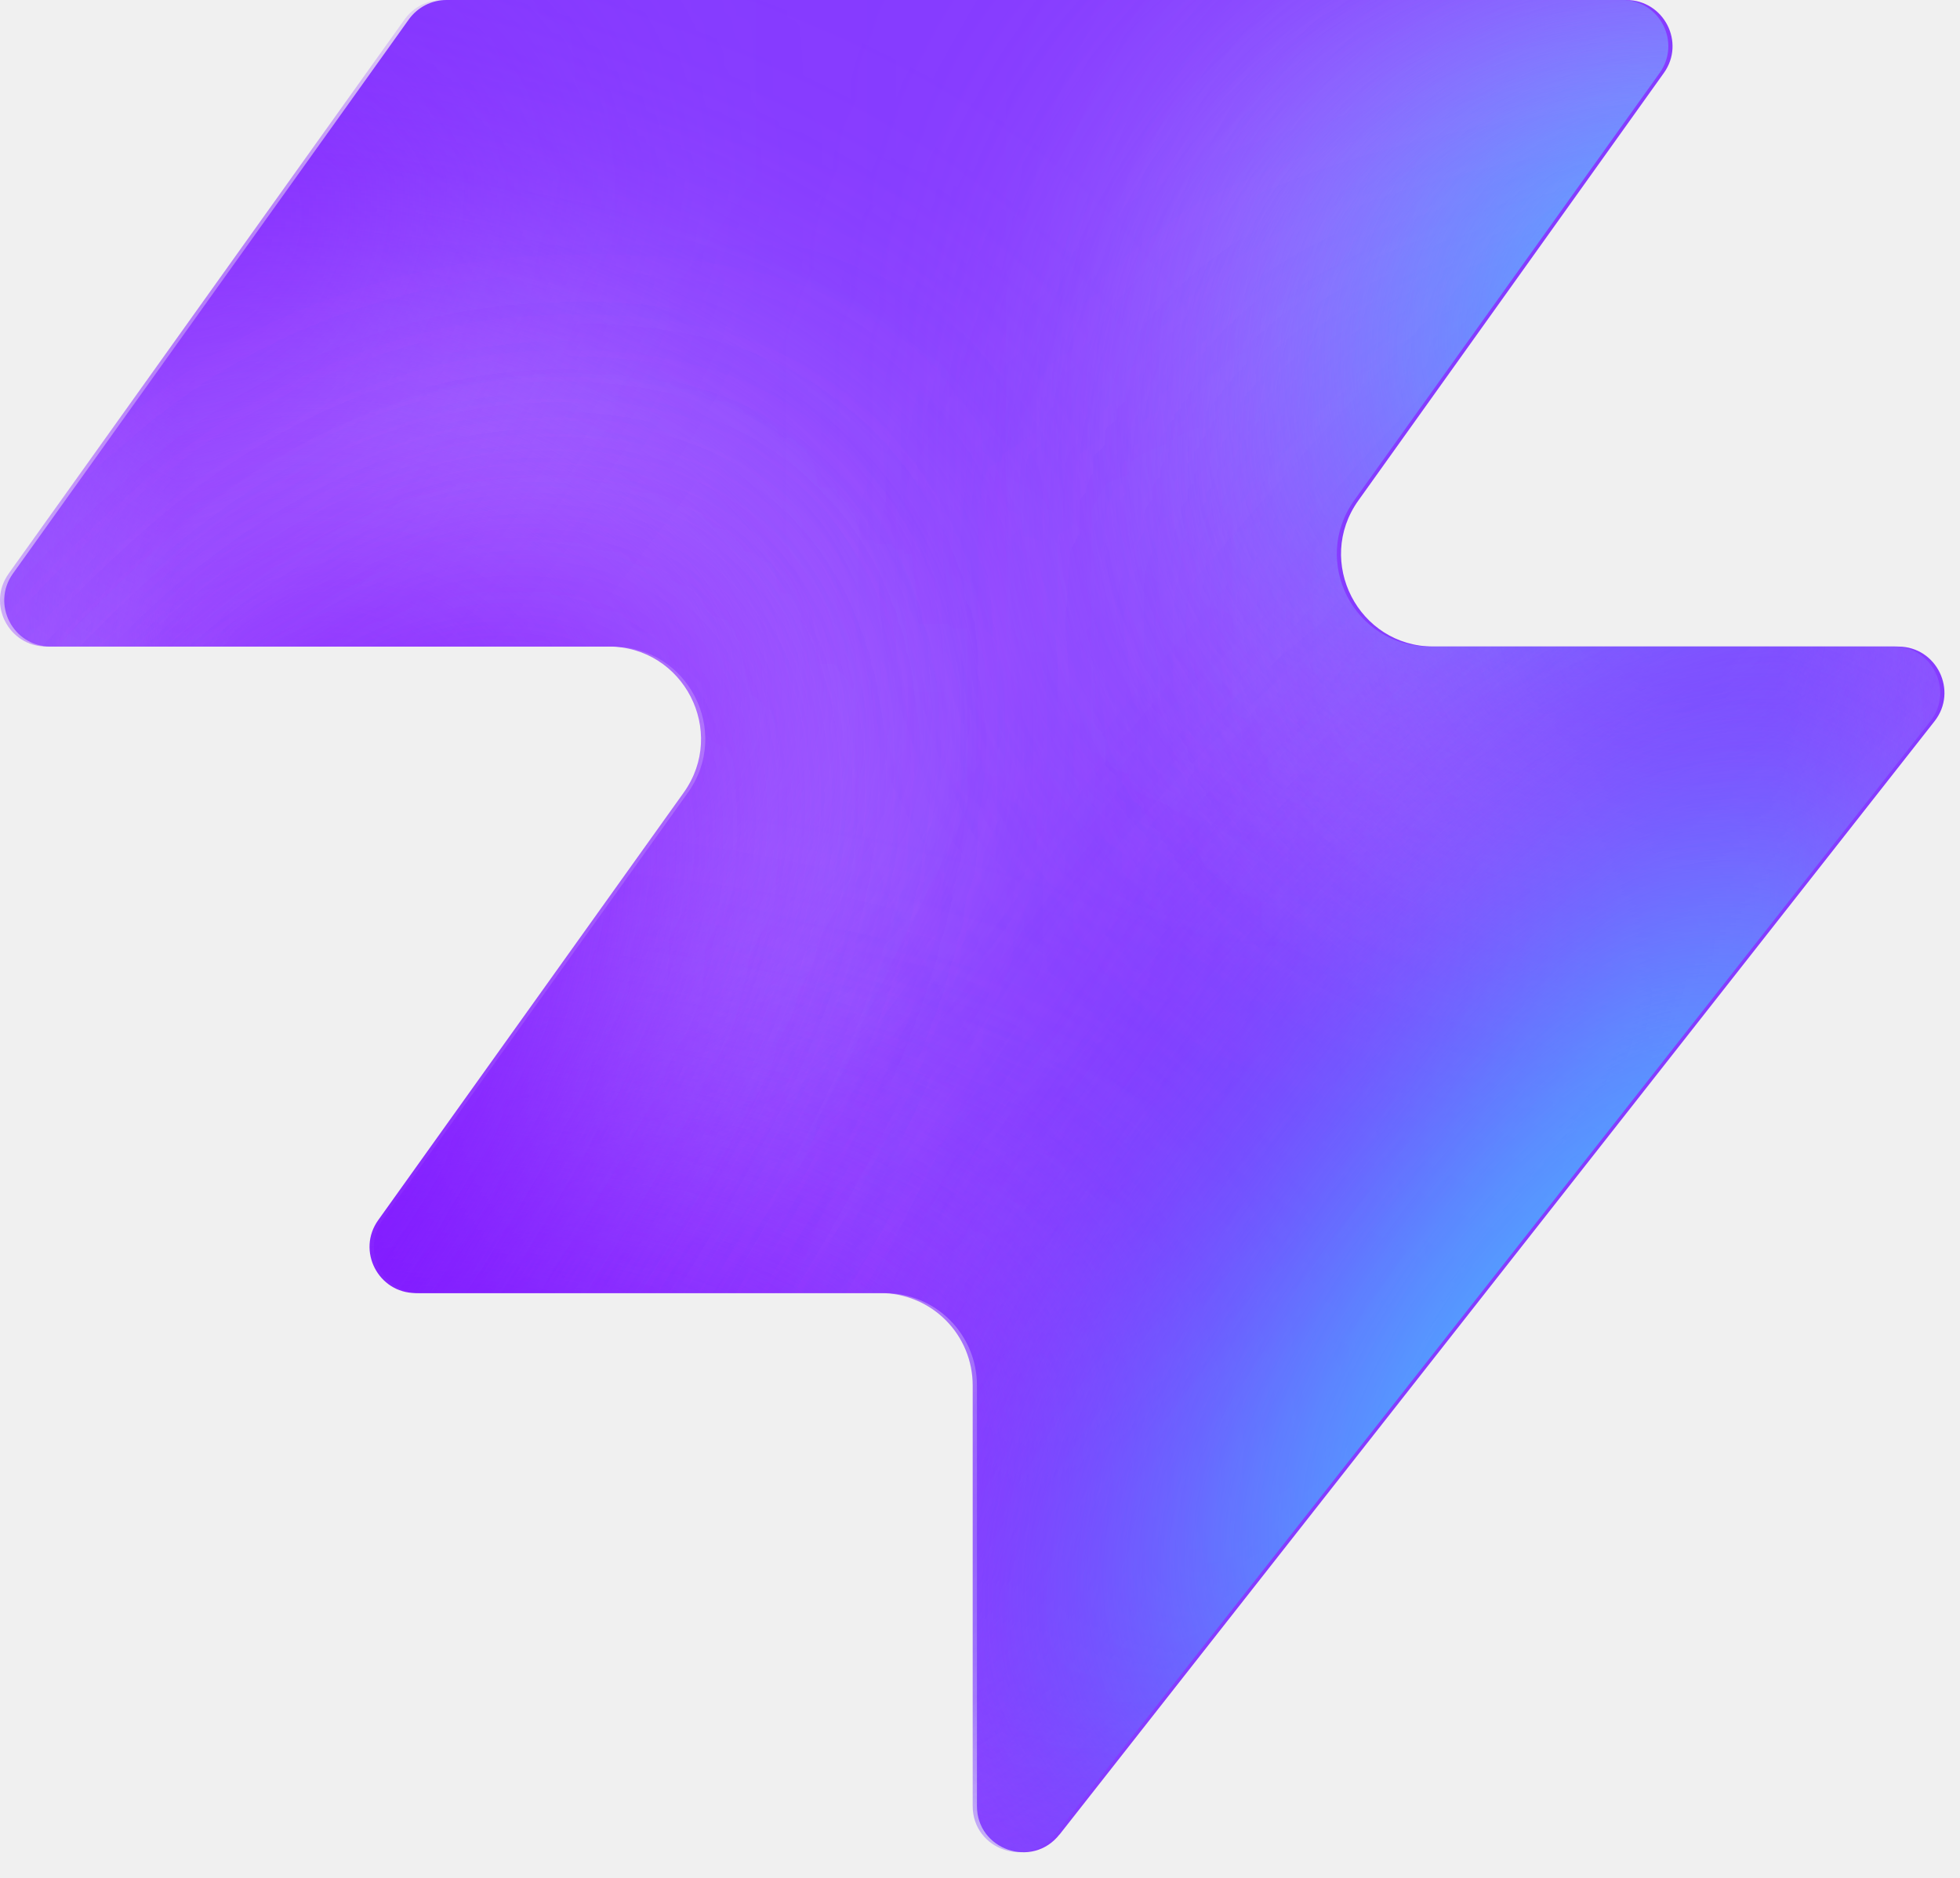
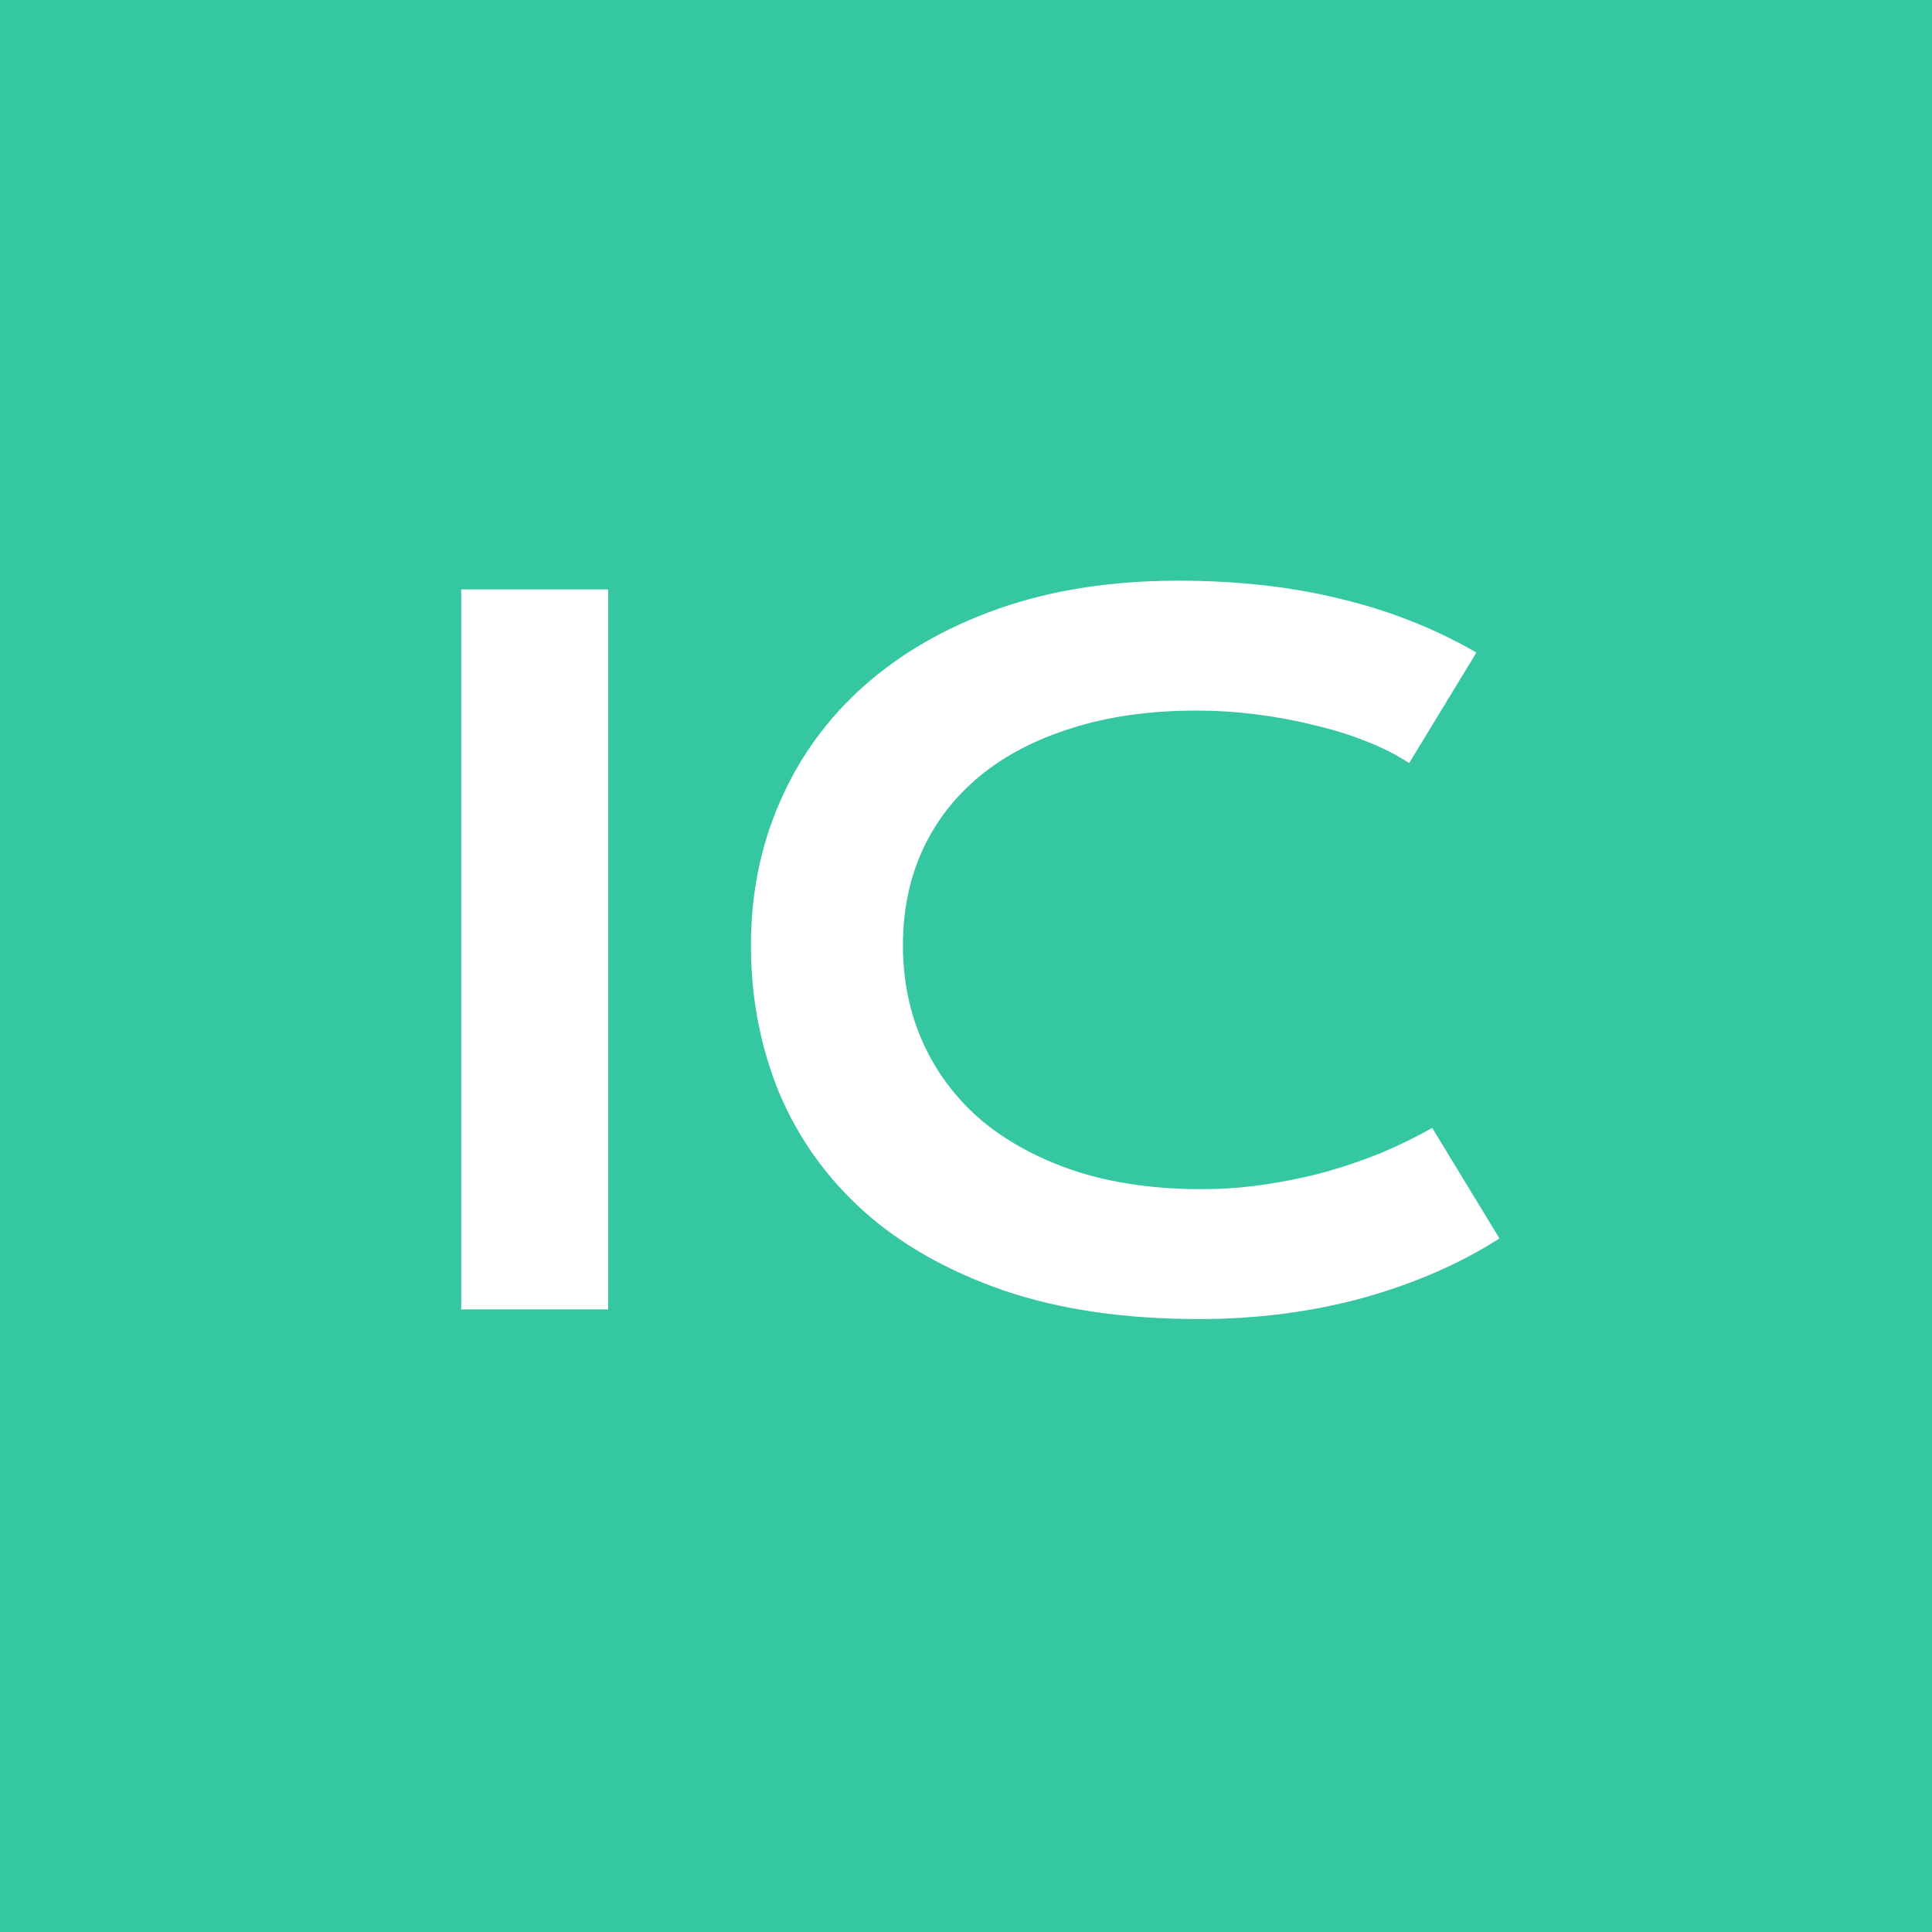
- <svg xmlns="http://www.w3.org/2000/svg" width="48" height="46" fill="none" viewBox="0 0 48 46">
-   <path fill="#863bff" d="M25.946 44.938c-.664.845-2.021.375-2.021-.698V33.937a2.26 2.26 0 0 0-2.262-2.262H10.287c-.92 0-1.456-1.04-.92-1.788l7.48-10.471c1.07-1.497 0-3.578-1.842-3.578H1.237c-.92 0-1.456-1.04-.92-1.788L10.013.474c.214-.297.556-.474.92-.474h28.894c.92 0 1.456 1.04.92 1.788l-7.48 10.471c-1.07 1.498 0 3.579 1.842 3.579h11.377c.943 0 1.473 1.088.89 1.83L25.947 44.94z" style="fill:#863bff;fill:color(display-p3 .525 .23 1);fill-opacity:1" />
-   <mask id="a" width="48" height="46" x="0" y="0" maskUnits="userSpaceOnUse" style="mask-type:alpha">
-     <path fill="#000" d="M25.842 44.938c-.664.844-2.021.375-2.021-.698V33.937a2.26 2.26 0 0 0-2.262-2.262H10.183c-.92 0-1.456-1.04-.92-1.788l7.48-10.471c1.07-1.498 0-3.579-1.842-3.579H1.133c-.92 0-1.456-1.04-.92-1.787L9.91.473c.214-.297.556-.474.92-.474h28.894c.92 0 1.456 1.04.92 1.788l-7.48 10.471c-1.07 1.498 0 3.578 1.842 3.578h11.377c.943 0 1.473 1.088.89 1.832L25.843 44.94z" style="fill:#000;fill-opacity:1" />
-   </mask>
-   <g mask="url(#a)">
-     <g filter="url(#b)">
-       <ellipse cx="5.508" cy="14.704" fill="#ede6ff" rx="5.508" ry="14.704" style="fill:#ede6ff;fill:color(display-p3 .927 .903 1);fill-opacity:1" transform="matrix(.00324 1 1 -.00324 -4.47 31.516)" />
-     </g>
-     <g filter="url(#c)">
-       <ellipse cx="10.399" cy="29.851" fill="#ede6ff" rx="10.399" ry="29.851" style="fill:#ede6ff;fill:color(display-p3 .927 .903 1);fill-opacity:1" transform="matrix(.00324 1 1 -.00324 -39.328 7.883)" />
-     </g>
-     <g filter="url(#d)">
-       <ellipse cx="5.508" cy="30.487" fill="#7e14ff" rx="5.508" ry="30.487" style="fill:#7e14ff;fill:color(display-p3 .492 .077 1);fill-opacity:1" transform="rotate(89.814 -25.913 -14.639)scale(1 -1)" />
-     </g>
-     <g filter="url(#e)">
-       <ellipse cx="5.508" cy="30.599" fill="#7e14ff" rx="5.508" ry="30.599" style="fill:#7e14ff;fill:color(display-p3 .492 .077 1);fill-opacity:1" transform="rotate(89.814 -32.644 -3.334)scale(1 -1)" />
-     </g>
-     <g filter="url(#f)">
-       <ellipse cx="5.508" cy="30.599" fill="#7e14ff" rx="5.508" ry="30.599" style="fill:#7e14ff;fill:color(display-p3 .492 .077 1);fill-opacity:1" transform="matrix(.00324 1 1 -.00324 -34.34 30.47)" />
-     </g>
-     <g filter="url(#g)">
-       <ellipse cx="14.072" cy="22.078" fill="#ede6ff" rx="14.072" ry="22.078" style="fill:#ede6ff;fill:color(display-p3 .927 .903 1);fill-opacity:1" transform="rotate(93.35 24.506 48.493)scale(-1 1)" />
-     </g>
-     <g filter="url(#h)">
-       <ellipse cx="3.47" cy="21.501" fill="#7e14ff" rx="3.47" ry="21.501" style="fill:#7e14ff;fill:color(display-p3 .492 .077 1);fill-opacity:1" transform="rotate(89.009 28.708 47.59)scale(-1 1)" />
-     </g>
-     <g filter="url(#i)">
-       <ellipse cx="3.47" cy="21.501" fill="#7e14ff" rx="3.47" ry="21.501" style="fill:#7e14ff;fill:color(display-p3 .492 .077 1);fill-opacity:1" transform="rotate(89.009 28.708 47.59)scale(-1 1)" />
-     </g>
-     <g filter="url(#j)">
-       <ellipse cx=".387" cy="8.972" fill="#7e14ff" rx="4.407" ry="29.108" style="fill:#7e14ff;fill:color(display-p3 .492 .077 1);fill-opacity:1" transform="rotate(39.51 .387 8.972)" />
-     </g>
-     <g filter="url(#k)">
-       <ellipse cx="47.523" cy="-6.092" fill="#7e14ff" rx="4.407" ry="29.108" style="fill:#7e14ff;fill:color(display-p3 .492 .077 1);fill-opacity:1" transform="rotate(37.892 47.523 -6.092)" />
-     </g>
-     <g filter="url(#l)">
-       <ellipse cx="41.412" cy="6.333" fill="#47bfff" rx="5.971" ry="9.665" style="fill:#47bfff;fill:color(display-p3 .28 .748 1);fill-opacity:1" transform="rotate(37.892 41.412 6.333)" />
-     </g>
-     <g filter="url(#m)">
-       <ellipse cx="-1.879" cy="38.332" fill="#7e14ff" rx="4.407" ry="29.108" style="fill:#7e14ff;fill:color(display-p3 .492 .077 1);fill-opacity:1" transform="rotate(37.892 -1.88 38.332)" />
-     </g>
-     <g filter="url(#n)">
-       <ellipse cx="-1.879" cy="38.332" fill="#7e14ff" rx="4.407" ry="29.108" style="fill:#7e14ff;fill:color(display-p3 .492 .077 1);fill-opacity:1" transform="rotate(37.892 -1.88 38.332)" />
-     </g>
-     <g filter="url(#o)">
-       <ellipse cx="35.651" cy="29.907" fill="#7e14ff" rx="4.407" ry="29.108" style="fill:#7e14ff;fill:color(display-p3 .492 .077 1);fill-opacity:1" transform="rotate(37.892 35.651 29.907)" />
-     </g>
-     <g filter="url(#p)">
-       <ellipse cx="38.418" cy="32.4" fill="#47bfff" rx="5.971" ry="15.297" style="fill:#47bfff;fill:color(display-p3 .28 .748 1);fill-opacity:1" transform="rotate(37.892 38.418 32.4)" />
-     </g>
-   </g>
-   <defs>
-     <filter id="b" width="60.045" height="41.654" x="-19.77" y="16.149" color-interpolation-filters="sRGB" filterUnits="userSpaceOnUse">
-       <feFlood flood-opacity="0" result="BackgroundImageFix" />
-       <feBlend in="SourceGraphic" in2="BackgroundImageFix" result="shape" />
-       <feGaussianBlur result="effect1_foregroundBlur_2002_17158" stdDeviation="7.659" />
-     </filter>
-     <filter id="c" width="90.34" height="51.437" x="-54.613" y="-7.533" color-interpolation-filters="sRGB" filterUnits="userSpaceOnUse">
-       <feFlood flood-opacity="0" result="BackgroundImageFix" />
-       <feBlend in="SourceGraphic" in2="BackgroundImageFix" result="shape" />
-       <feGaussianBlur result="effect1_foregroundBlur_2002_17158" stdDeviation="7.659" />
-     </filter>
-     <filter id="d" width="79.355" height="29.4" x="-49.64" y="2.03" color-interpolation-filters="sRGB" filterUnits="userSpaceOnUse">
-       <feFlood flood-opacity="0" result="BackgroundImageFix" />
-       <feBlend in="SourceGraphic" in2="BackgroundImageFix" result="shape" />
-       <feGaussianBlur result="effect1_foregroundBlur_2002_17158" stdDeviation="4.596" />
-     </filter>
-     <filter id="e" width="79.579" height="29.4" x="-45.045" y="20.029" color-interpolation-filters="sRGB" filterUnits="userSpaceOnUse">
-       <feFlood flood-opacity="0" result="BackgroundImageFix" />
-       <feBlend in="SourceGraphic" in2="BackgroundImageFix" result="shape" />
-       <feGaussianBlur result="effect1_foregroundBlur_2002_17158" stdDeviation="4.596" />
-     </filter>
-     <filter id="f" width="79.579" height="29.4" x="-43.513" y="21.178" color-interpolation-filters="sRGB" filterUnits="userSpaceOnUse">
-       <feFlood flood-opacity="0" result="BackgroundImageFix" />
-       <feBlend in="SourceGraphic" in2="BackgroundImageFix" result="shape" />
-       <feGaussianBlur result="effect1_foregroundBlur_2002_17158" stdDeviation="4.596" />
-     </filter>
-     <filter id="g" width="74.749" height="58.852" x="15.756" y="-17.901" color-interpolation-filters="sRGB" filterUnits="userSpaceOnUse">
-       <feFlood flood-opacity="0" result="BackgroundImageFix" />
-       <feBlend in="SourceGraphic" in2="BackgroundImageFix" result="shape" />
-       <feGaussianBlur result="effect1_foregroundBlur_2002_17158" stdDeviation="7.659" />
-     </filter>
-     <filter id="h" width="61.377" height="25.362" x="23.548" y="2.284" color-interpolation-filters="sRGB" filterUnits="userSpaceOnUse">
-       <feFlood flood-opacity="0" result="BackgroundImageFix" />
-       <feBlend in="SourceGraphic" in2="BackgroundImageFix" result="shape" />
-       <feGaussianBlur result="effect1_foregroundBlur_2002_17158" stdDeviation="4.596" />
-     </filter>
-     <filter id="i" width="61.377" height="25.362" x="23.548" y="2.284" color-interpolation-filters="sRGB" filterUnits="userSpaceOnUse">
-       <feFlood flood-opacity="0" result="BackgroundImageFix" />
-       <feBlend in="SourceGraphic" in2="BackgroundImageFix" result="shape" />
-       <feGaussianBlur result="effect1_foregroundBlur_2002_17158" stdDeviation="4.596" />
-     </filter>
-     <filter id="j" width="56.045" height="63.649" x="-27.636" y="-22.853" color-interpolation-filters="sRGB" filterUnits="userSpaceOnUse">
-       <feFlood flood-opacity="0" result="BackgroundImageFix" />
-       <feBlend in="SourceGraphic" in2="BackgroundImageFix" result="shape" />
-       <feGaussianBlur result="effect1_foregroundBlur_2002_17158" stdDeviation="4.596" />
-     </filter>
-     <filter id="k" width="54.814" height="64.646" x="20.116" y="-38.415" color-interpolation-filters="sRGB" filterUnits="userSpaceOnUse">
-       <feFlood flood-opacity="0" result="BackgroundImageFix" />
-       <feBlend in="SourceGraphic" in2="BackgroundImageFix" result="shape" />
-       <feGaussianBlur result="effect1_foregroundBlur_2002_17158" stdDeviation="4.596" />
-     </filter>
-     <filter id="l" width="33.541" height="35.313" x="24.641" y="-11.323" color-interpolation-filters="sRGB" filterUnits="userSpaceOnUse">
-       <feFlood flood-opacity="0" result="BackgroundImageFix" />
-       <feBlend in="SourceGraphic" in2="BackgroundImageFix" result="shape" />
-       <feGaussianBlur result="effect1_foregroundBlur_2002_17158" stdDeviation="4.596" />
-     </filter>
-     <filter id="m" width="54.814" height="64.646" x="-29.286" y="6.009" color-interpolation-filters="sRGB" filterUnits="userSpaceOnUse">
-       <feFlood flood-opacity="0" result="BackgroundImageFix" />
-       <feBlend in="SourceGraphic" in2="BackgroundImageFix" result="shape" />
-       <feGaussianBlur result="effect1_foregroundBlur_2002_17158" stdDeviation="4.596" />
-     </filter>
-     <filter id="n" width="54.814" height="64.646" x="-29.286" y="6.009" color-interpolation-filters="sRGB" filterUnits="userSpaceOnUse">
-       <feFlood flood-opacity="0" result="BackgroundImageFix" />
-       <feBlend in="SourceGraphic" in2="BackgroundImageFix" result="shape" />
-       <feGaussianBlur result="effect1_foregroundBlur_2002_17158" stdDeviation="4.596" />
-     </filter>
-     <filter id="o" width="54.814" height="64.646" x="8.244" y="-2.416" color-interpolation-filters="sRGB" filterUnits="userSpaceOnUse">
-       <feFlood flood-opacity="0" result="BackgroundImageFix" />
-       <feBlend in="SourceGraphic" in2="BackgroundImageFix" result="shape" />
-       <feGaussianBlur result="effect1_foregroundBlur_2002_17158" stdDeviation="4.596" />
-     </filter>
-     <filter id="p" width="39.409" height="43.623" x="18.713" y="10.588" color-interpolation-filters="sRGB" filterUnits="userSpaceOnUse">
-       <feFlood flood-opacity="0" result="BackgroundImageFix" />
-       <feBlend in="SourceGraphic" in2="BackgroundImageFix" result="shape" />
-       <feGaussianBlur result="effect1_foregroundBlur_2002_17158" stdDeviation="4.596" />
-     </filter>
-   </defs>
+ <svg xmlns="http://www.w3.org/2000/svg" width="512" height="512" viewBox="0 0 512 512" fill="none">
+   <rect width="512" height="512" fill="#34C7A2" />
+   <path d="M122.223 156.204H161.163V347H122.223V156.204ZM199.005 250.442C199.005 236.852 201.568 224.197 206.695 212.479C211.822 200.678 219.228 190.465 228.912 181.839C238.678 173.131 250.559 166.295 264.557 161.331C278.635 156.367 294.545 153.885 312.286 153.885C327.83 153.885 342.071 155.472 355.011 158.646C368.032 161.738 380.117 166.499 391.266 172.928L373.443 202.225C370.107 200.027 366.241 198.074 361.847 196.365C357.534 194.656 352.895 193.232 347.931 192.093C343.048 190.872 337.962 189.936 332.672 189.285C327.464 188.634 322.296 188.309 317.169 188.309C304.799 188.309 293.772 189.855 284.088 192.947C274.404 195.958 266.225 200.231 259.552 205.765C252.96 211.217 247.914 217.768 244.415 225.418C240.997 232.986 239.288 241.328 239.288 250.442C239.288 259.882 241.078 268.549 244.659 276.443C248.24 284.337 253.408 291.173 260.162 296.951C266.998 302.648 275.299 307.124 285.064 310.379C294.911 313.553 306.02 315.14 318.39 315.14C324.005 315.14 329.579 314.733 335.113 313.919C340.647 313.105 345.978 312.007 351.104 310.623C356.313 309.158 361.318 307.449 366.119 305.496C370.921 303.462 375.396 301.264 379.547 298.904L397.369 328.201C386.952 334.874 374.908 340.123 361.236 343.948C347.564 347.692 333.038 349.563 317.657 349.563C298.045 349.563 280.833 347.041 266.021 341.995C251.21 336.868 238.84 329.869 228.912 320.999C218.984 312.047 211.497 301.549 206.451 289.505C201.487 277.379 199.005 264.358 199.005 250.442Z" fill="white" />
</svg>
